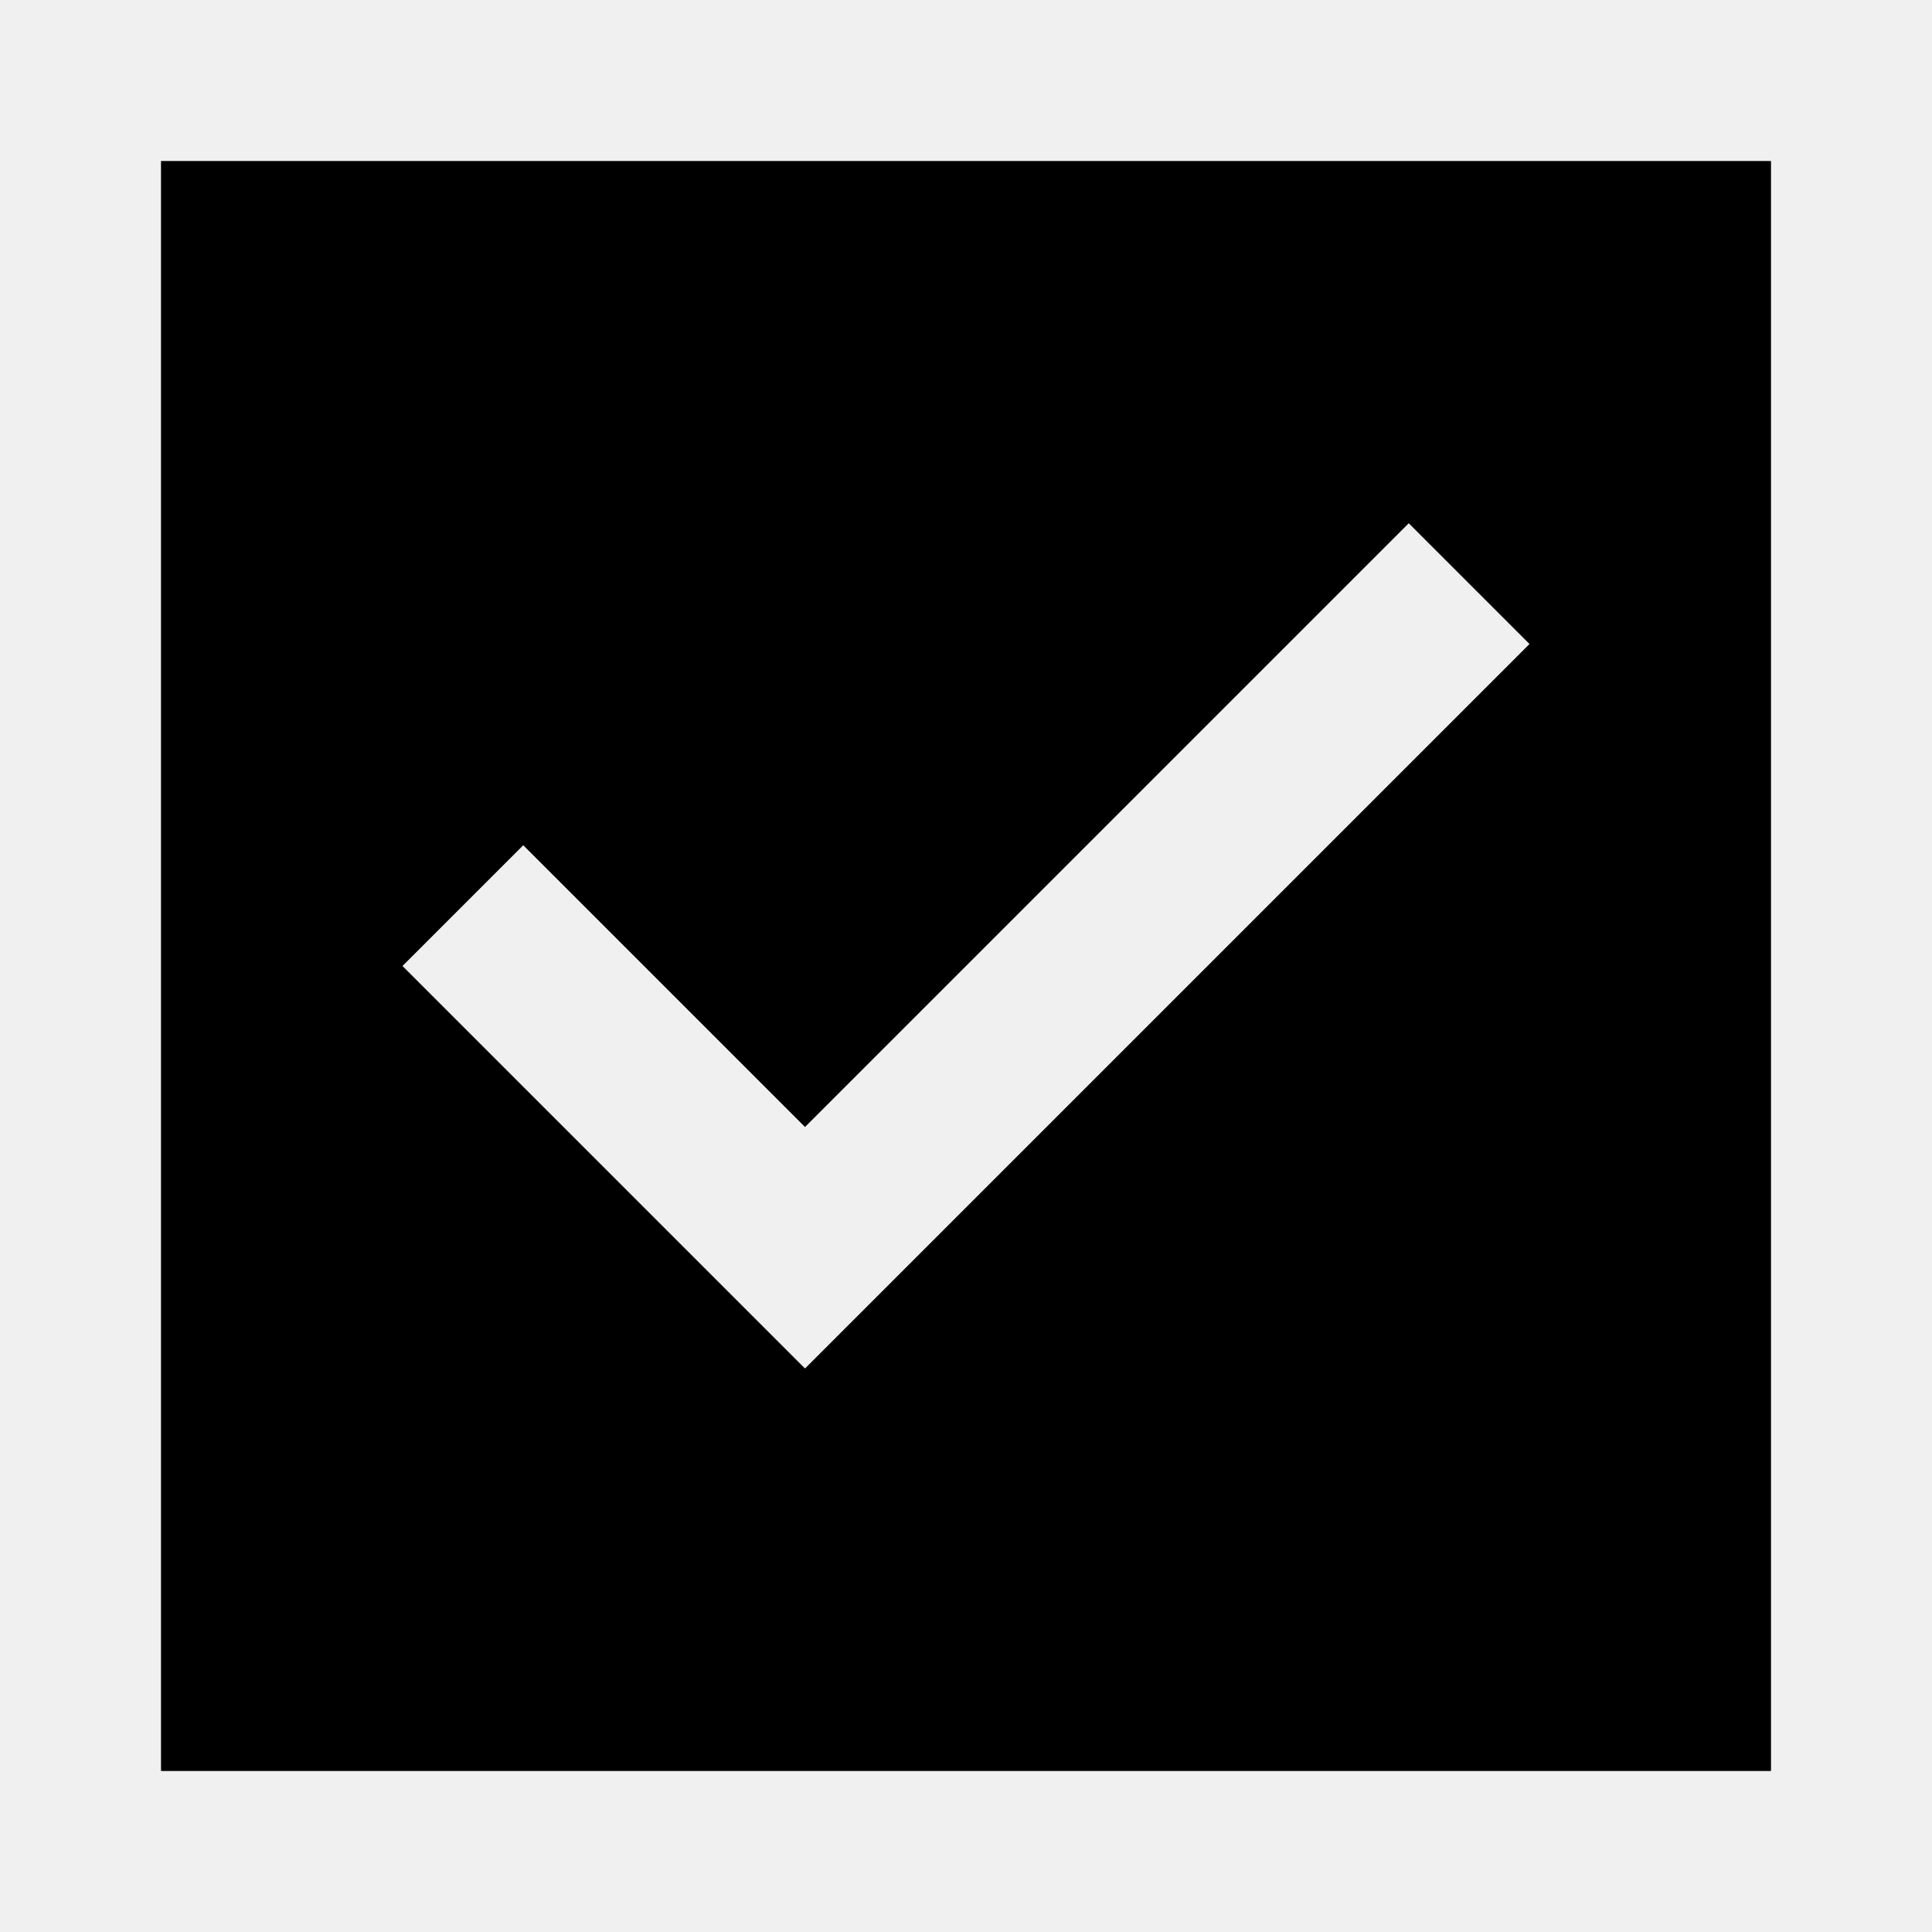
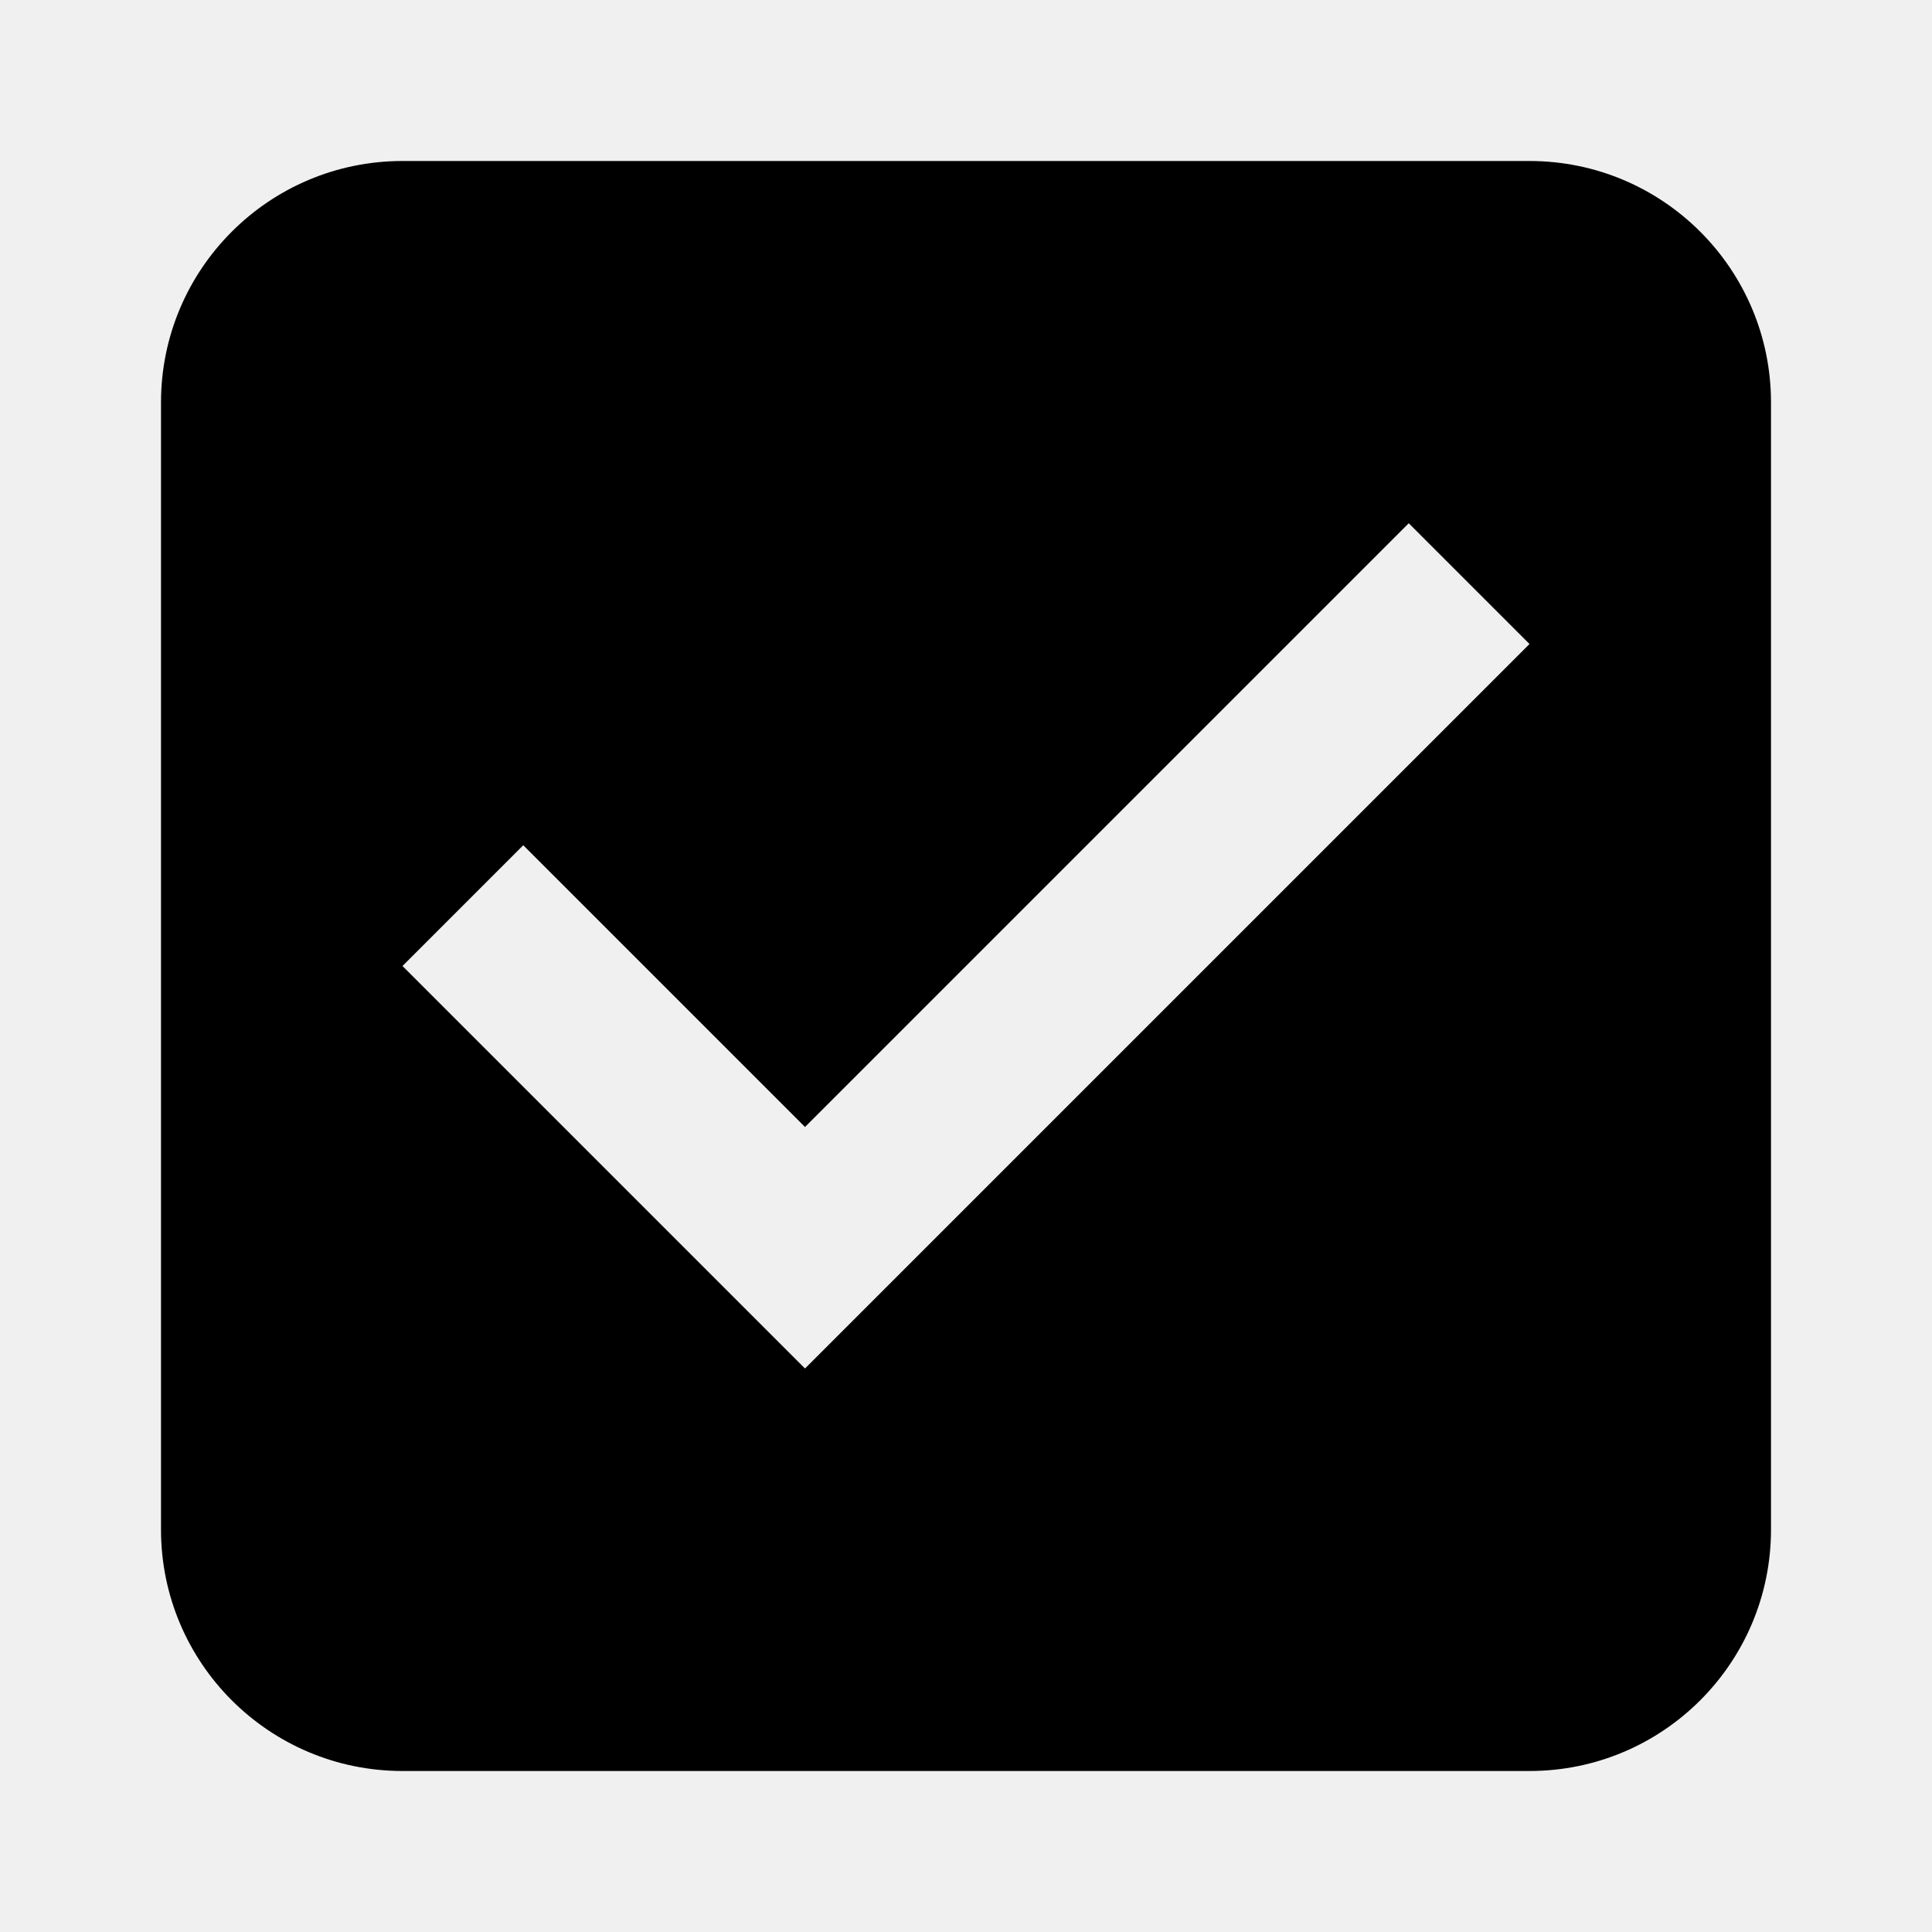
- <svg xmlns="http://www.w3.org/2000/svg" width="48" height="48" version="1.1" id="svg4">
-   <defs id="defs8" />
-   <g id="checkbox-checked" transform="matrix(2,0,0,2,-568,-296)" style="display:inline;stroke-width:0.5">
-     <rect style="display:none;fill:#ff0000;fill-opacity:1;fill-rule:evenodd;stroke:#ffffff;stroke-width:0;paint-order:markers fill stroke" id="rect288" width="40" height="40" x="4" y="4" transform="matrix(0.5,0,0,0.5,284,148)" />
-     <rect style="display:none;fill:#ffffff;fill-opacity:1;fill-rule:evenodd;stroke:#ffffff;stroke-width:0;paint-order:markers fill stroke" id="rect1173" width="14" height="11" x="289" y="154.5" />
-     <path d="m 286,150 v 20 h 20 v -20 z m 15.5,4.5 1.5,1.5 -9,9 -5,-5 1.5,-1.5 3.5,3.5 z" id="path3316" style="fill:#000000;fill-opacity:1;stroke:none;stroke-width:0.5" />
-   </g>
+ <svg xmlns="http://www.w3.org/2000/svg" width="48" height="48" version="1.1">
+   <path fill-rule="evenodd" d="M10 4H38A6 6 0 0 1 44 10V38A6 6 0 0 1 38 44H10A6 6 0 0 1 4 38V10A6 6 0 0 1 10 4Z M35 13L38 16L20 34L10 24L13 21L20 28Z" />
</svg>
